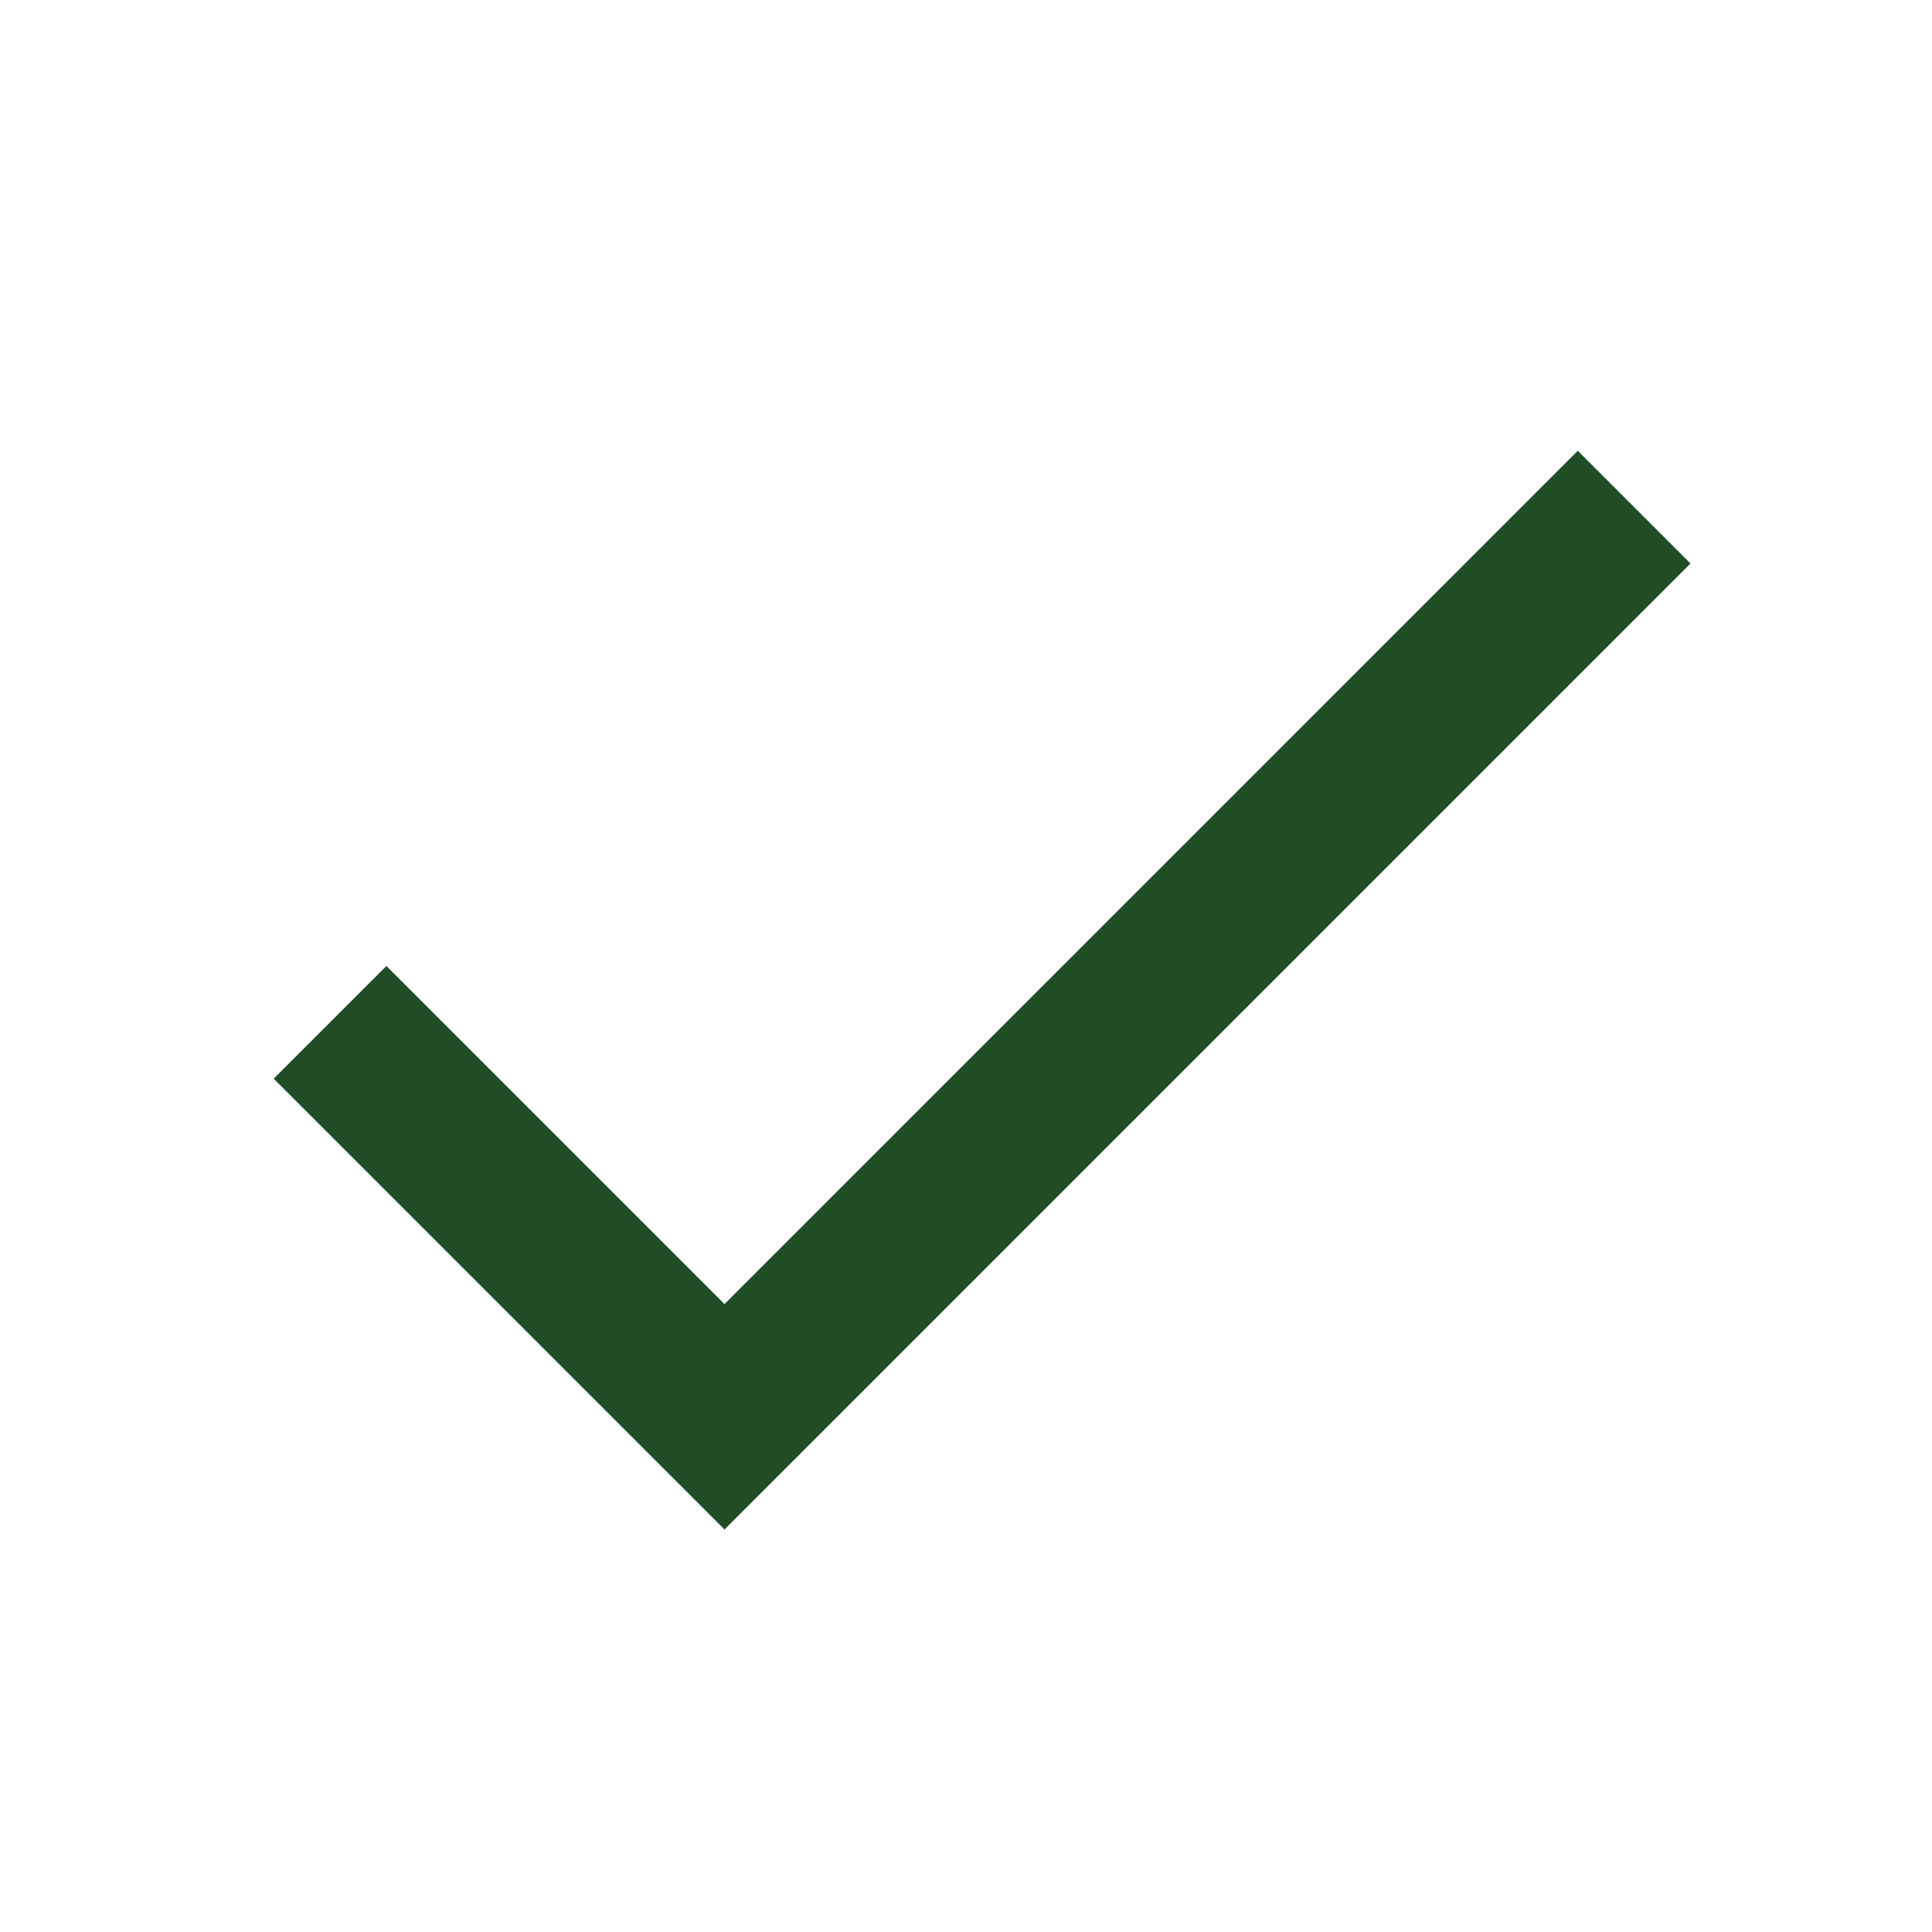
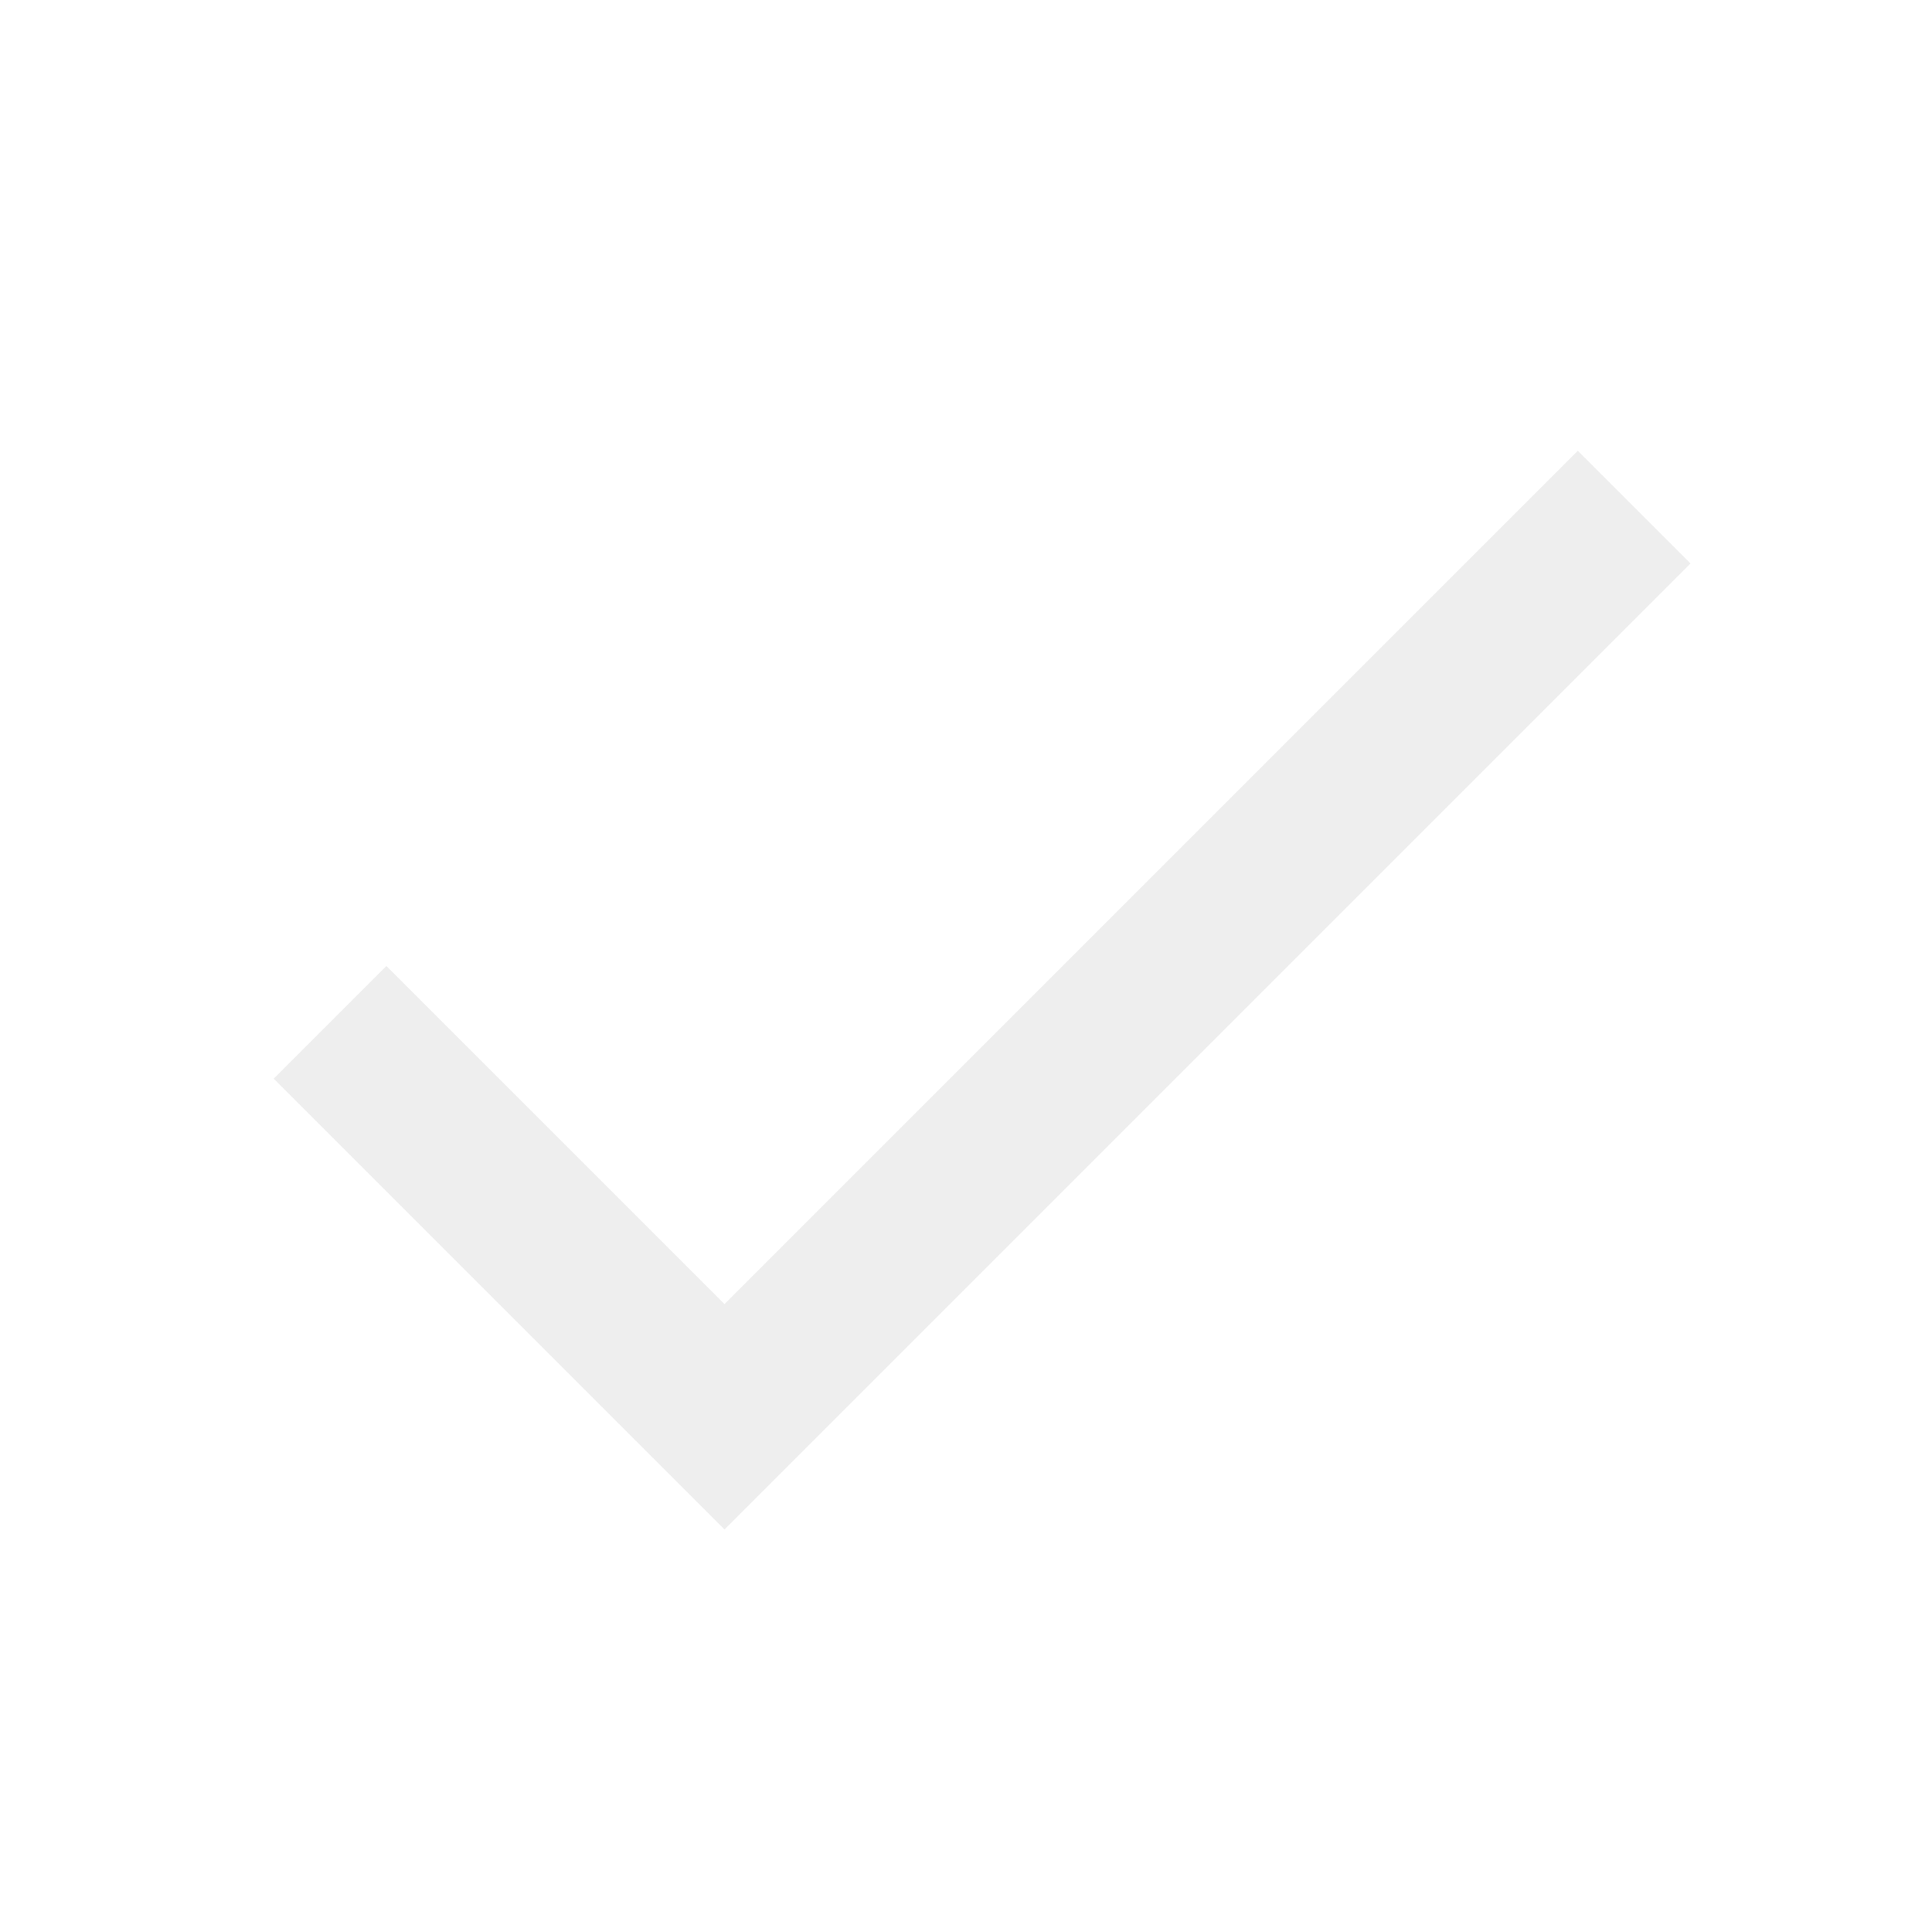
- <svg xmlns="http://www.w3.org/2000/svg" height="24px" viewBox="0 0 24 24" width="24px" fill="rgb(32, 77, 37)">
+ <svg xmlns="http://www.w3.org/2000/svg" height="24px" viewBox="0 0 24 24" width="24px" fill="#eee">
  <path d="M0 0h24v24H0V0z" fill="none" />
  <path d="M9 16.2L4.8 12l-1.4 1.4L9 19 21 7l-1.4-1.4L9 16.2z" />
</svg>
